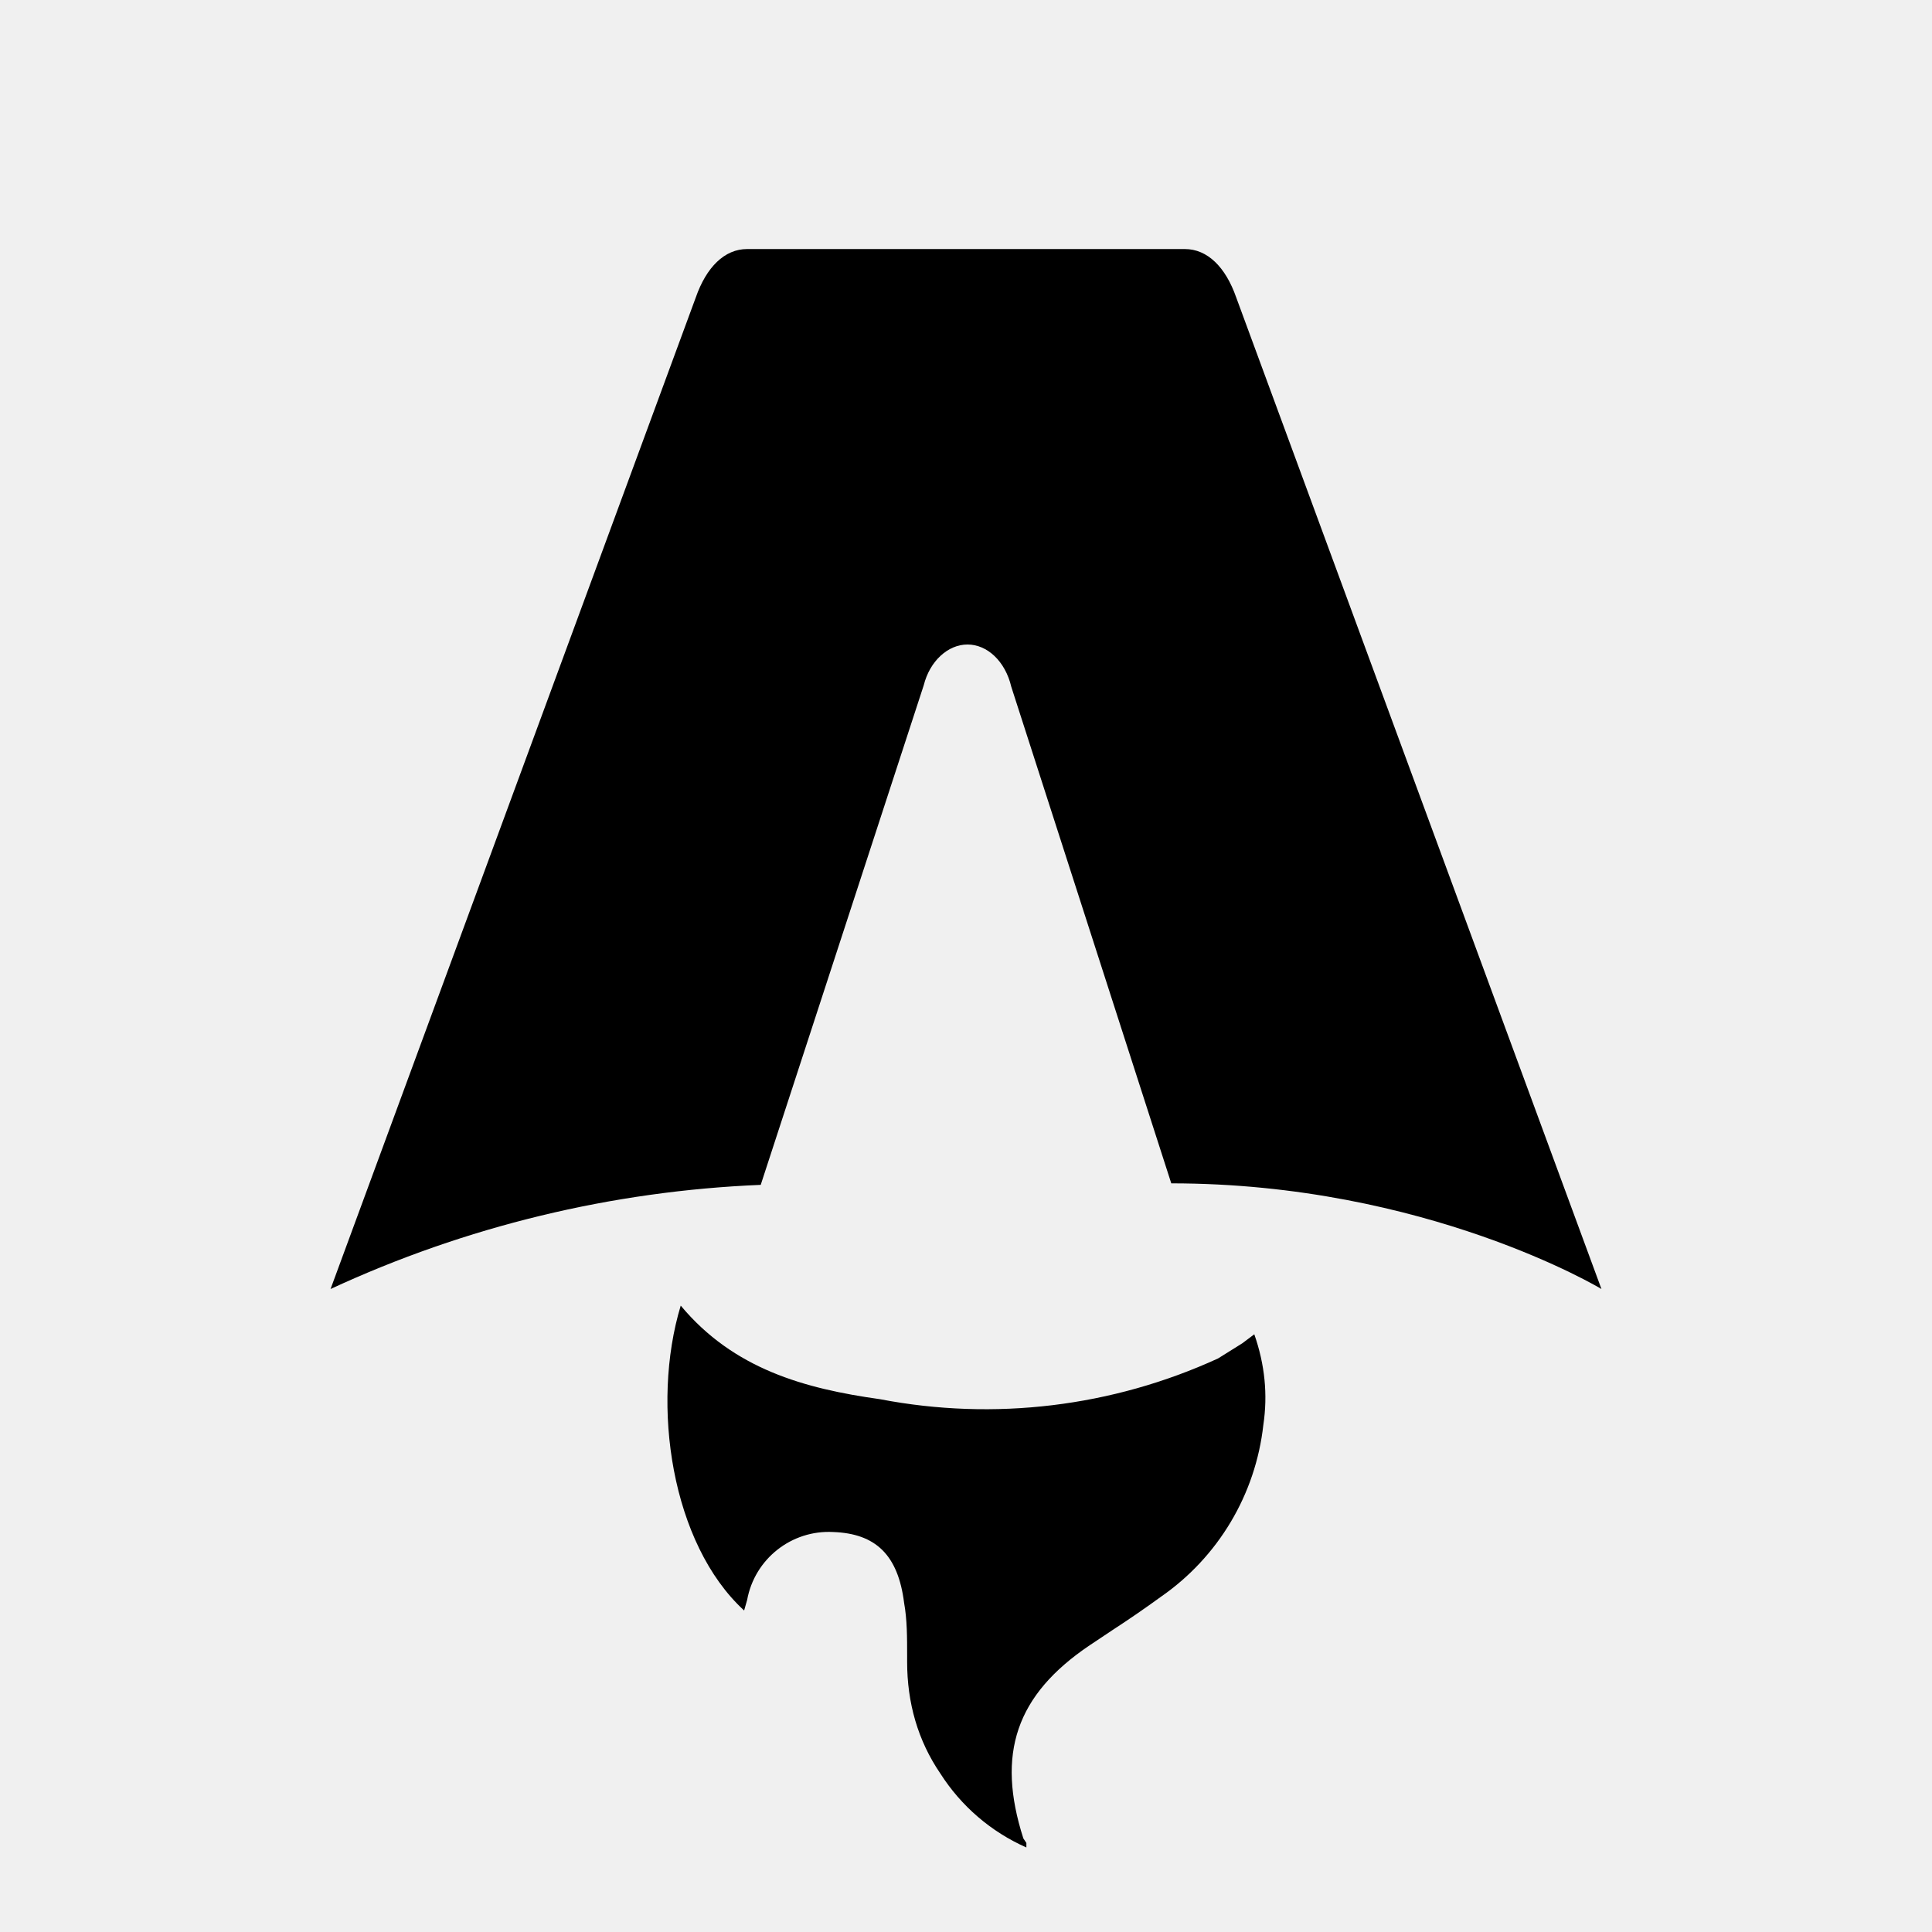
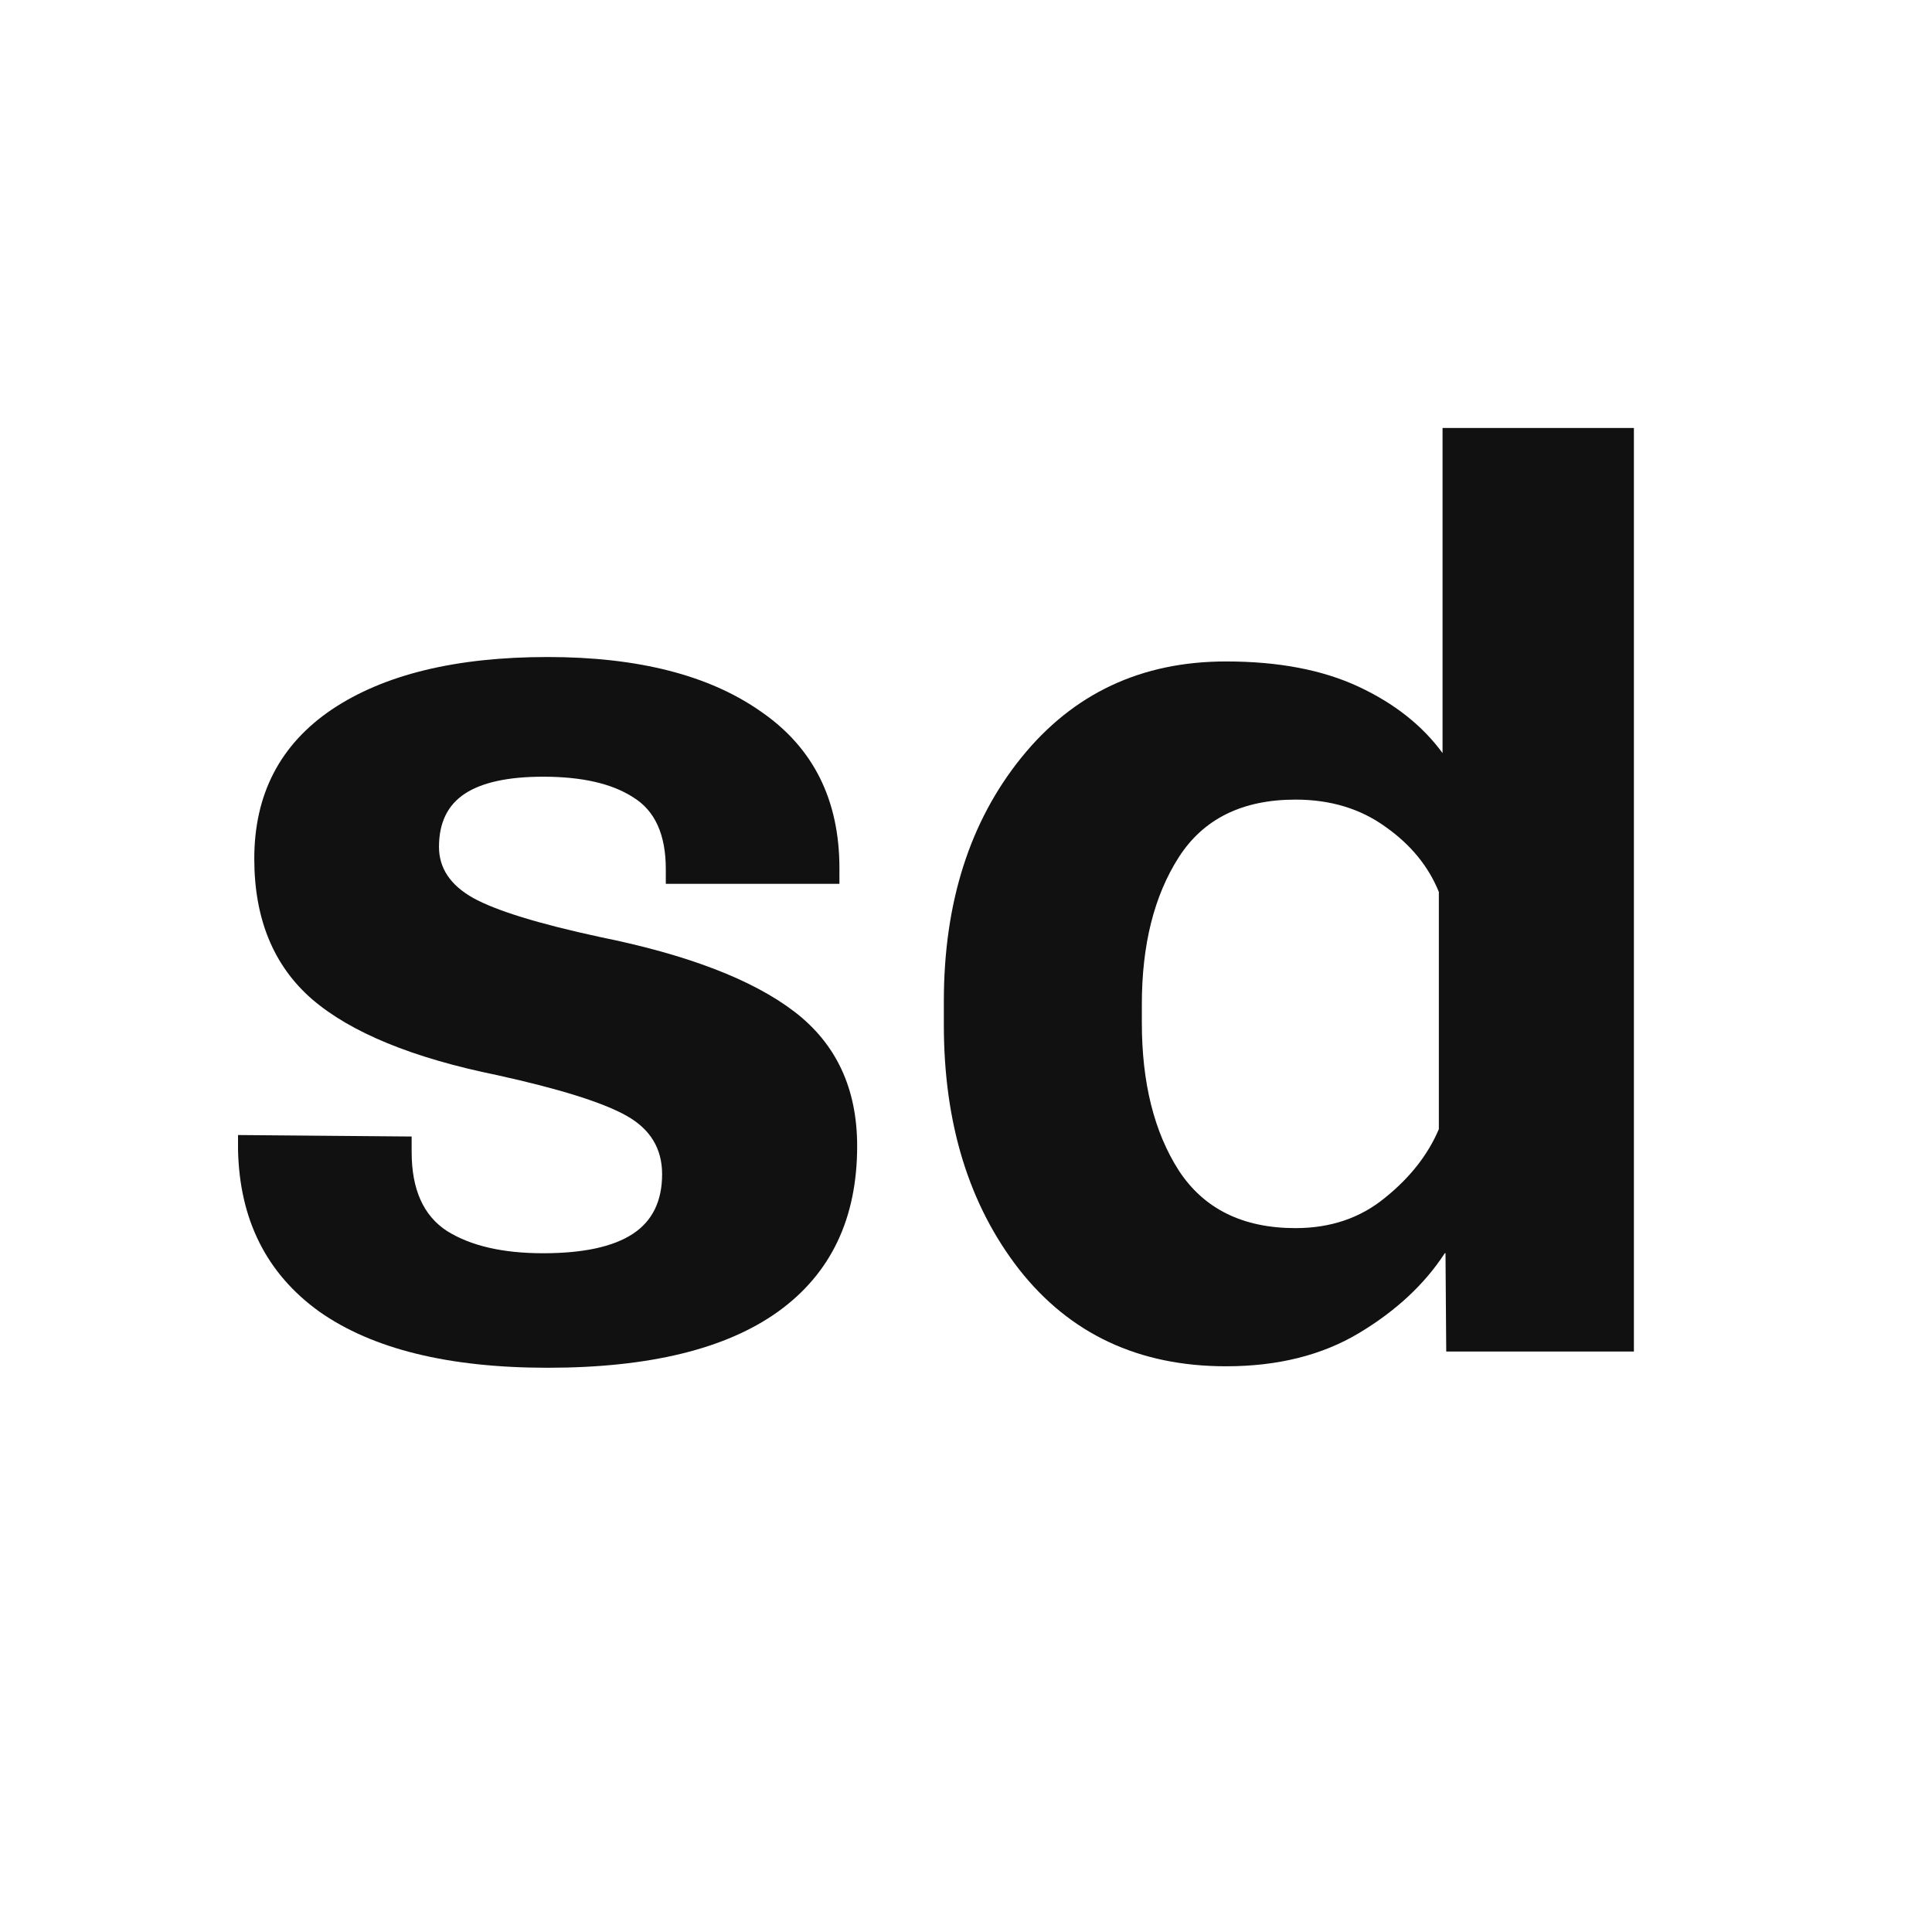
- <svg xmlns="http://www.w3.org/2000/svg" fill="none" viewBox="0 0 128 128">
-   <path d="M50.4 78.5a75.1 75.1 0 0 0-28.5 6.9l24.2-65.7c.7-2 1.9-3.2 3.4-3.2h29c1.5 0 2.7 1.2 3.4 3.2l24.2 65.7s-11.6-7-28.5-7L67 45.5c-.4-1.7-1.6-2.8-2.9-2.8-1.3 0-2.5 1.1-2.9 2.7L50.4 78.5Zm-1.1 28.2Zm-4.2-20.2c-2 6.6-.6 15.8 4.2 20.2a17.5 17.5 0 0 1 .2-.7 5.5 5.5 0 0 1 5.7-4.5c2.8.1 4.3 1.5 4.7 4.7.2 1.1.2 2.3.2 3.5v.4c0 2.7.7 5.2 2.2 7.4a13 13 0 0 0 5.7 4.9v-.3l-.2-.3c-1.8-5.6-.5-9.5 4.4-12.8l1.5-1a73 73 0 0 0 3.2-2.2 16 16 0 0 0 6.8-11.4c.3-2 .1-4-.6-6l-.8.6-1.6 1a37 37 0 0 1-22.4 2.7c-5-.7-9.7-2-13.2-6.2Z" />
-   <style>
-         path { fill: #000; }
-         @media (prefers-color-scheme: dark) {
-             path { fill: #FFF; }
-         }
-     </style>
+ <svg xmlns="http://www.w3.org/2000/svg" width="512" height="512" viewBox="0 0 512 512" fill="none">
+   <rect width="512" height="512" fill="white" />
+   <path d="M250.128 271.622V265.357C250.128 239.251 256.981 217.713 270.686 200.744C284.392 183.775 302.47 175.291 324.921 175.291C338.757 175.291 350.44 177.51 359.969 181.948C369.497 186.386 376.937 192.26 382.289 199.569V113.42H433V358.163H383.268L383.072 332.123H382.877C377.525 340.346 369.954 347.395 360.164 353.268C350.375 359.142 338.627 362.079 324.921 362.079C301.817 362.079 283.543 353.529 270.099 336.43C256.785 319.331 250.128 297.728 250.128 271.622ZM302.601 271.035C302.601 286.959 305.864 300.012 312.39 310.194C319.047 320.375 329.359 325.465 343.326 325.465C352.594 325.465 360.491 322.79 367.017 317.438C373.674 312.086 378.439 306.017 381.31 299.229V236.379C378.569 229.591 373.87 223.848 367.213 219.149C360.556 214.319 352.594 211.905 343.326 211.905C329.229 211.905 318.917 216.995 312.39 227.177C305.864 237.358 302.601 250.346 302.601 266.14V271.035Z" fill="#111111" />
+   <path d="M63.08 300.795L109.091 301.187V305.299C109.091 315.219 112.224 322.202 118.489 326.249C124.755 330.164 133.239 332.122 143.943 332.122C154.516 332.122 162.413 330.426 167.634 327.032C172.855 323.638 175.466 318.352 175.466 311.172C175.466 304.385 172.333 299.229 166.068 295.705C159.802 292.18 148.381 288.591 131.804 284.936C109.352 280.367 92.971 273.645 82.659 264.769C72.478 255.893 67.387 243.493 67.387 227.568C67.387 210.469 74.24 197.285 87.945 188.018C101.782 178.75 120.839 174.116 145.118 174.116C169.135 174.116 187.997 178.946 201.702 188.605C215.538 198.134 222.457 211.97 222.457 230.113V234.225H176.445V230.309C176.445 221.172 173.573 214.841 167.83 211.317C162.217 207.662 154.255 205.835 143.943 205.835C134.675 205.835 127.757 207.336 123.189 210.338C118.62 213.34 116.336 218.039 116.336 224.435C116.336 230.048 119.338 234.551 125.342 237.945C131.477 241.339 142.703 244.798 159.019 248.322C182.253 253.021 199.418 259.613 210.513 268.098C221.608 276.582 227.156 288.46 227.156 303.732C227.156 322.92 220.172 337.539 206.206 347.59C192.369 357.51 172.007 362.471 145.118 362.471C118.881 362.471 98.714 357.51 84.617 347.59C70.65 337.539 63.471 323.246 63.08 304.711V300.795Z" fill="#111111" />
</svg>
